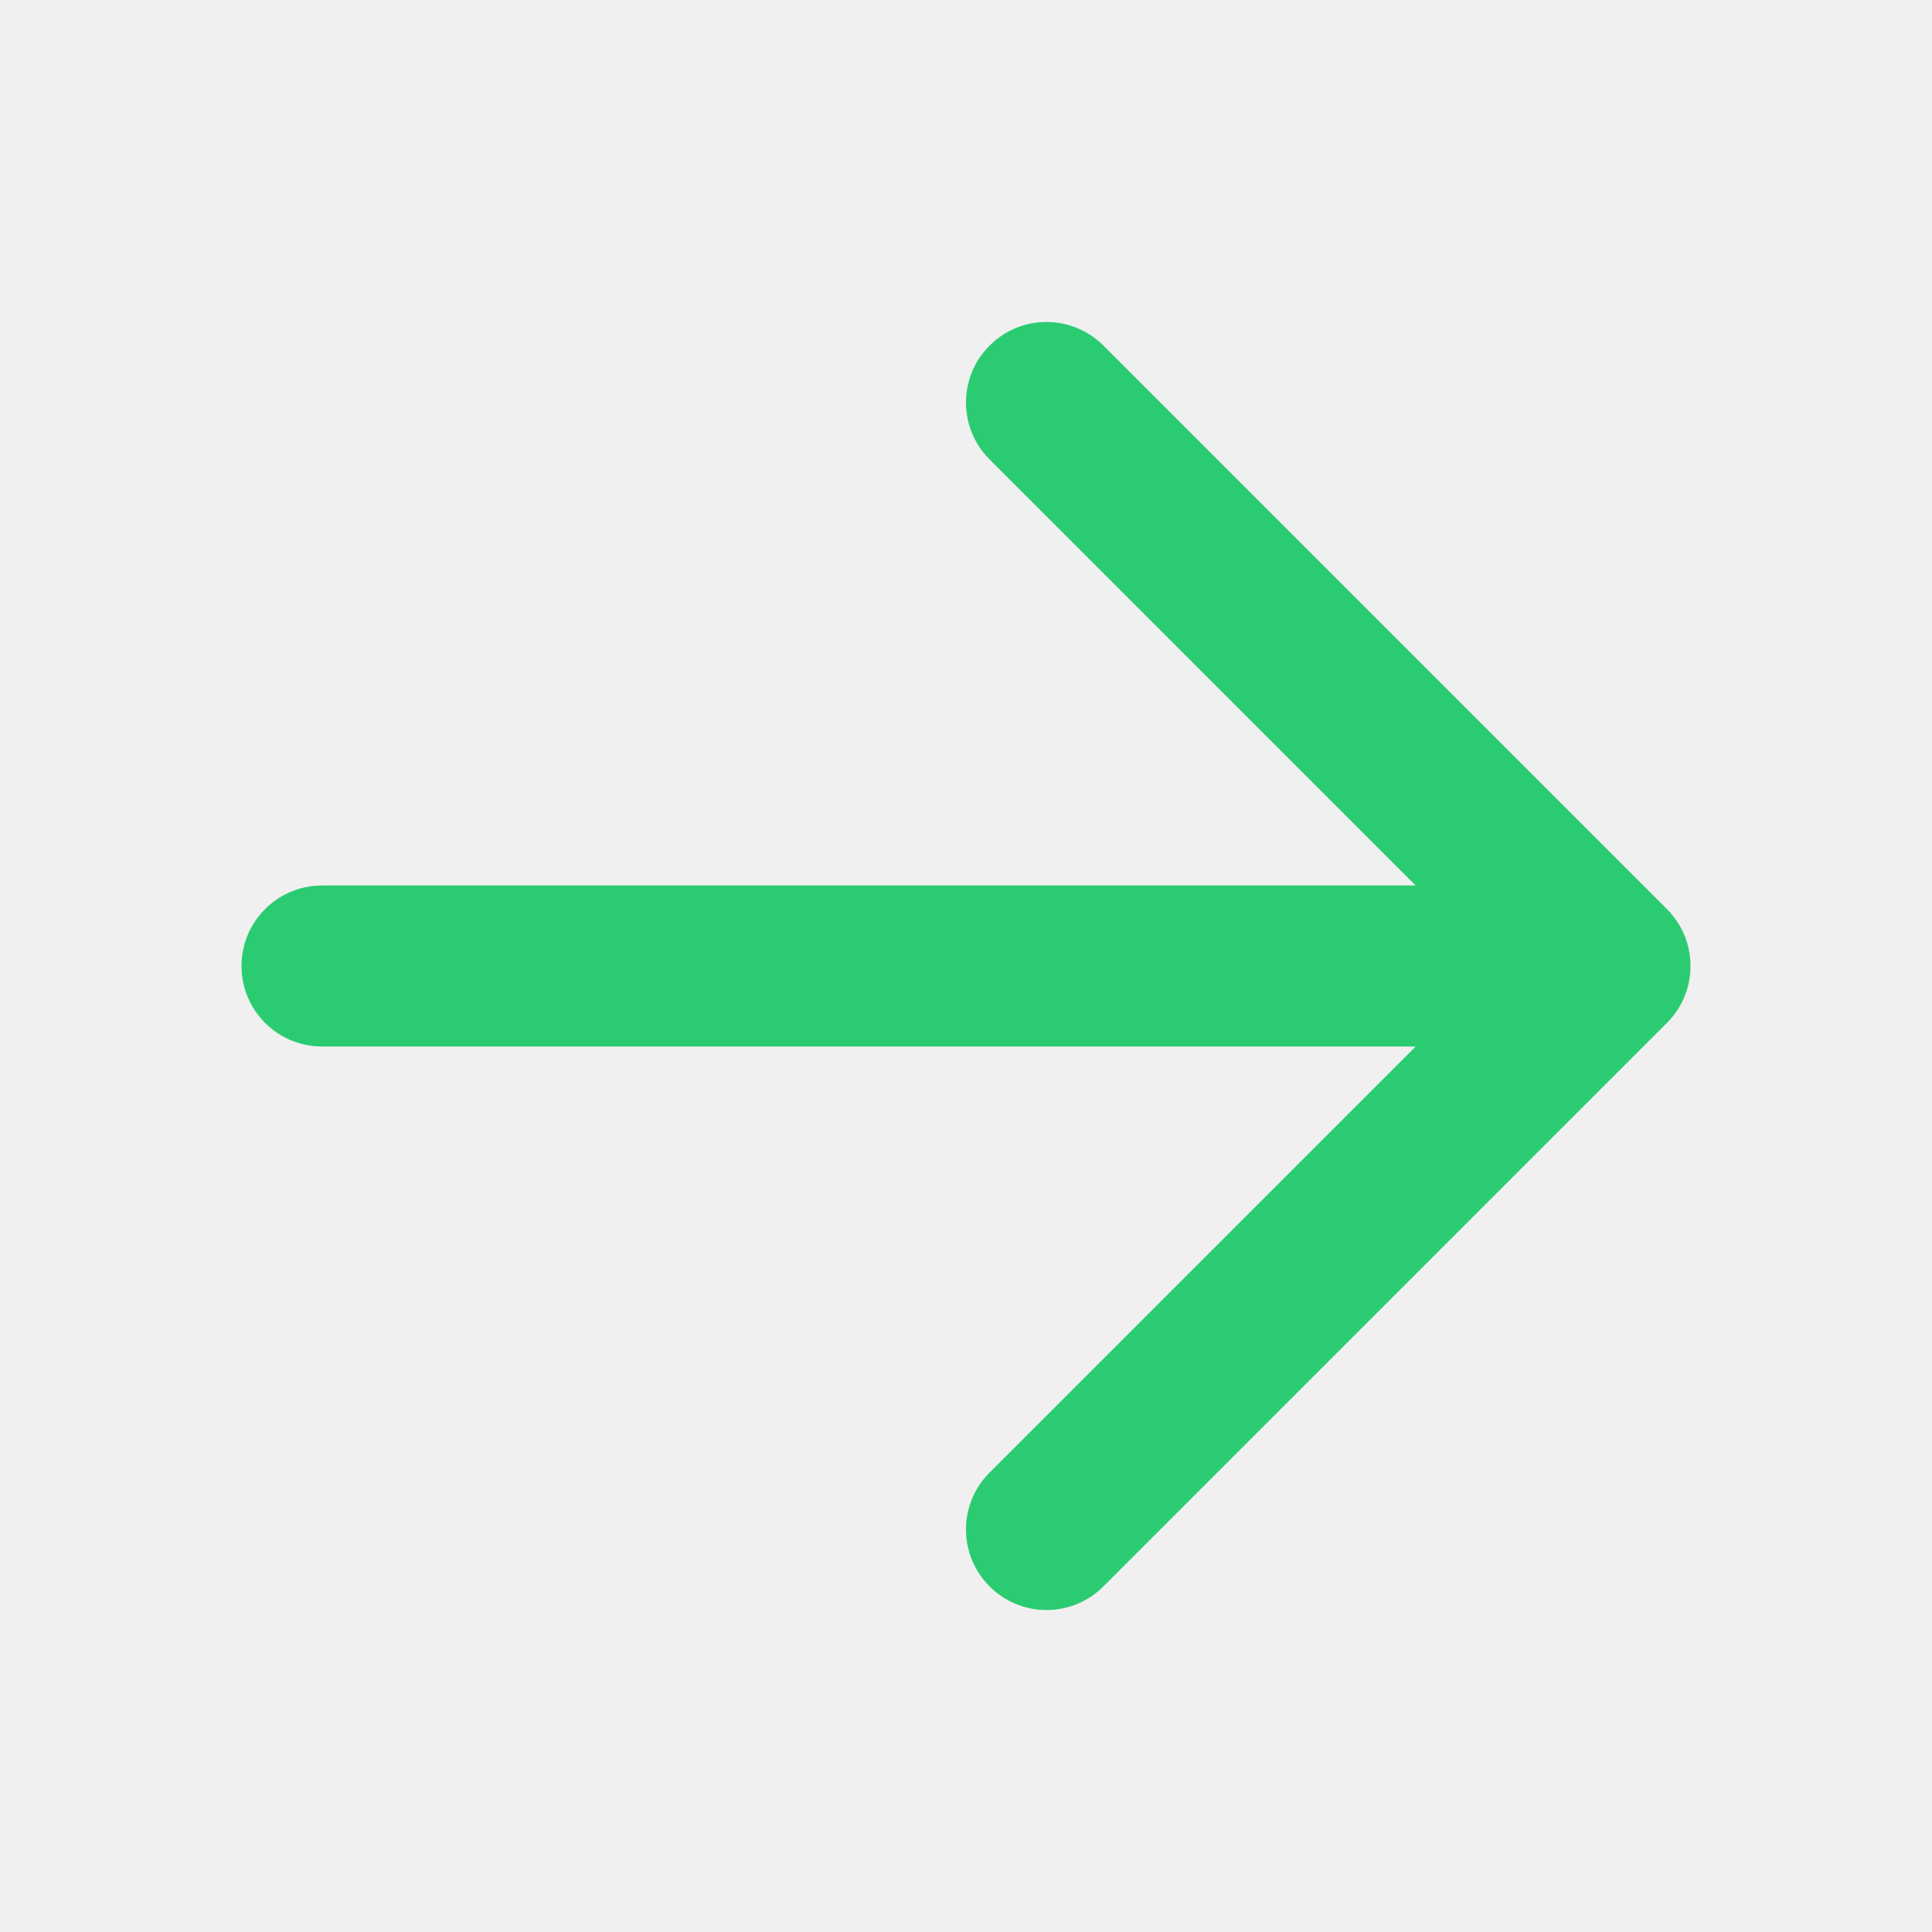
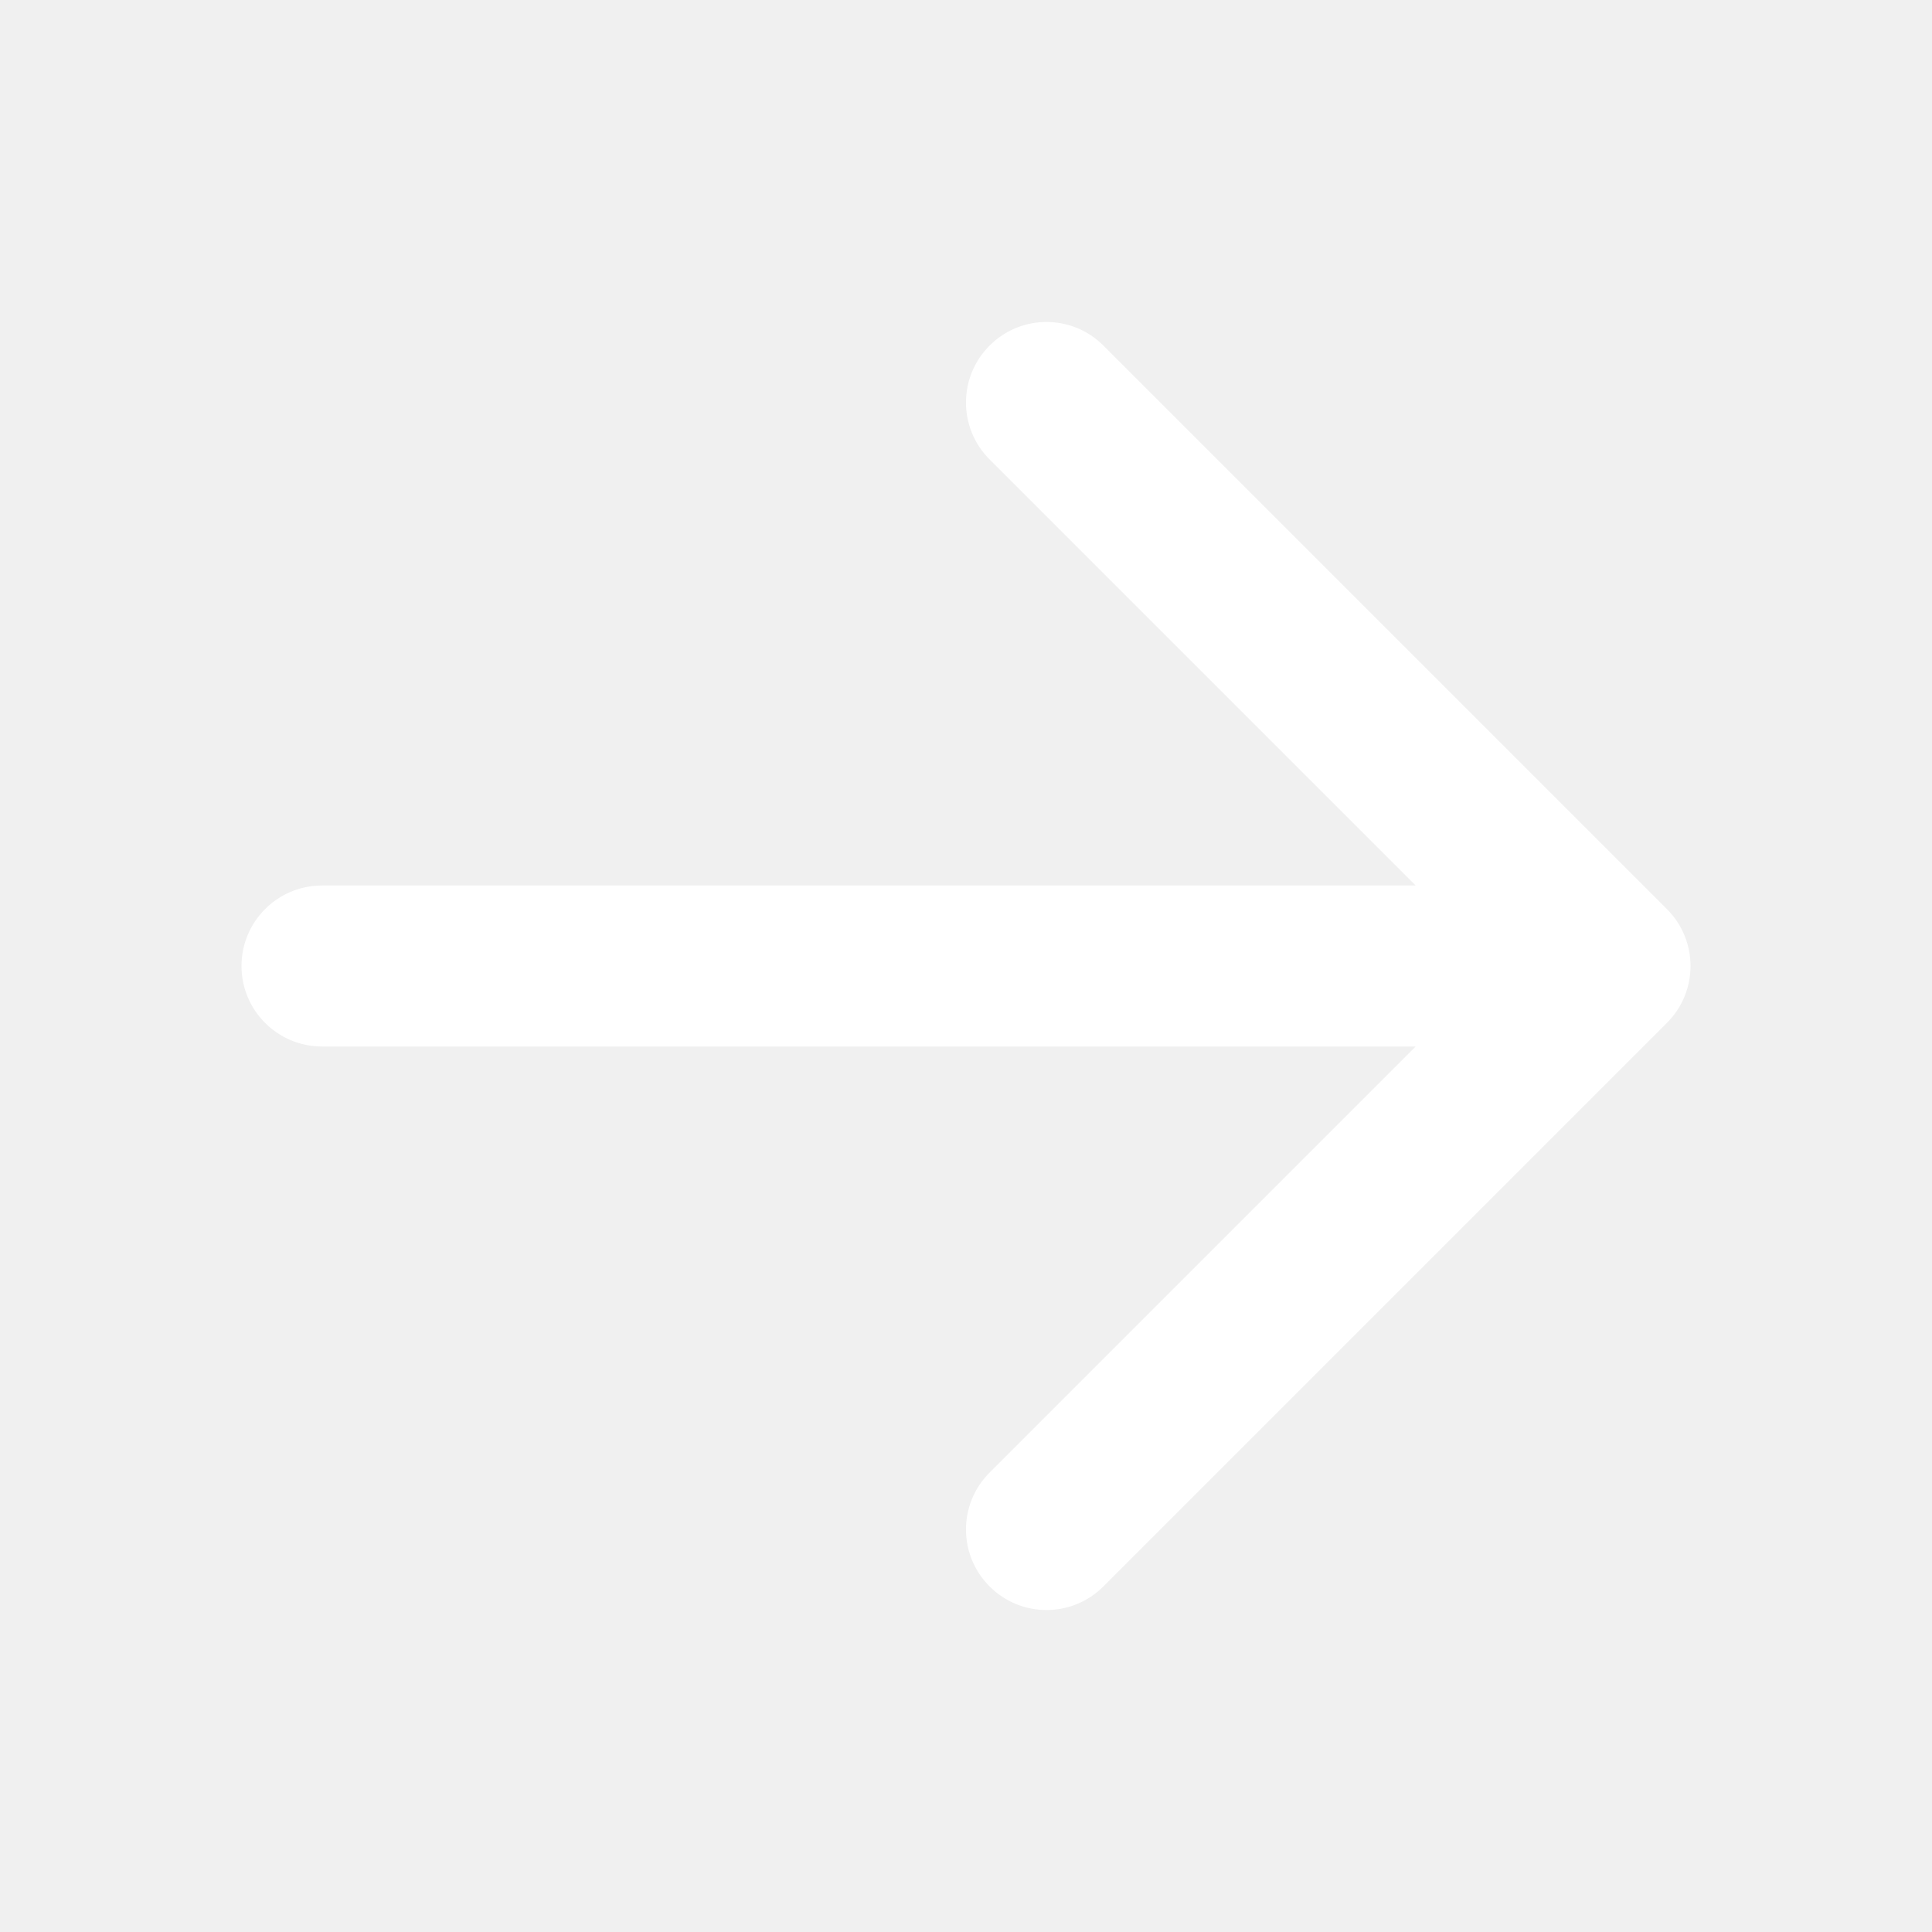
<svg xmlns="http://www.w3.org/2000/svg" width="800px" height="800px" viewBox="0 0 24 24" fill="none">
-   <path fill-rule="evenodd" clip-rule="evenodd" d="M12.293 4.293C12.683 3.902 13.317 3.902 13.707 4.293L20.707 11.293C21.098 11.683 21.098 12.317 20.707 12.707L13.707 19.707C13.317 20.098 12.683 20.098 12.293 19.707C11.902 19.317 11.902 18.683 12.293 18.293L17.586 13H4C3.448 13 3 12.552 3 12C3 11.448 3.448 11 4 11H17.586L12.293 5.707C11.902 5.317 11.902 4.683 12.293 4.293Z" fill="#2bcc71" />
+   <path fill-rule="evenodd" clip-rule="evenodd" d="M12.293 4.293C12.683 3.902 13.317 3.902 13.707 4.293L20.707 11.293C21.098 11.683 21.098 12.317 20.707 12.707L13.707 19.707C13.317 20.098 12.683 20.098 12.293 19.707C11.902 19.317 11.902 18.683 12.293 18.293L17.586 13H4C3.448 13 3 12.552 3 12C3 11.448 3.448 11 4 11H17.586L12.293 5.707C11.902 5.317 11.902 4.683 12.293 4.293Z" fill="#ffffff" />
</svg>
